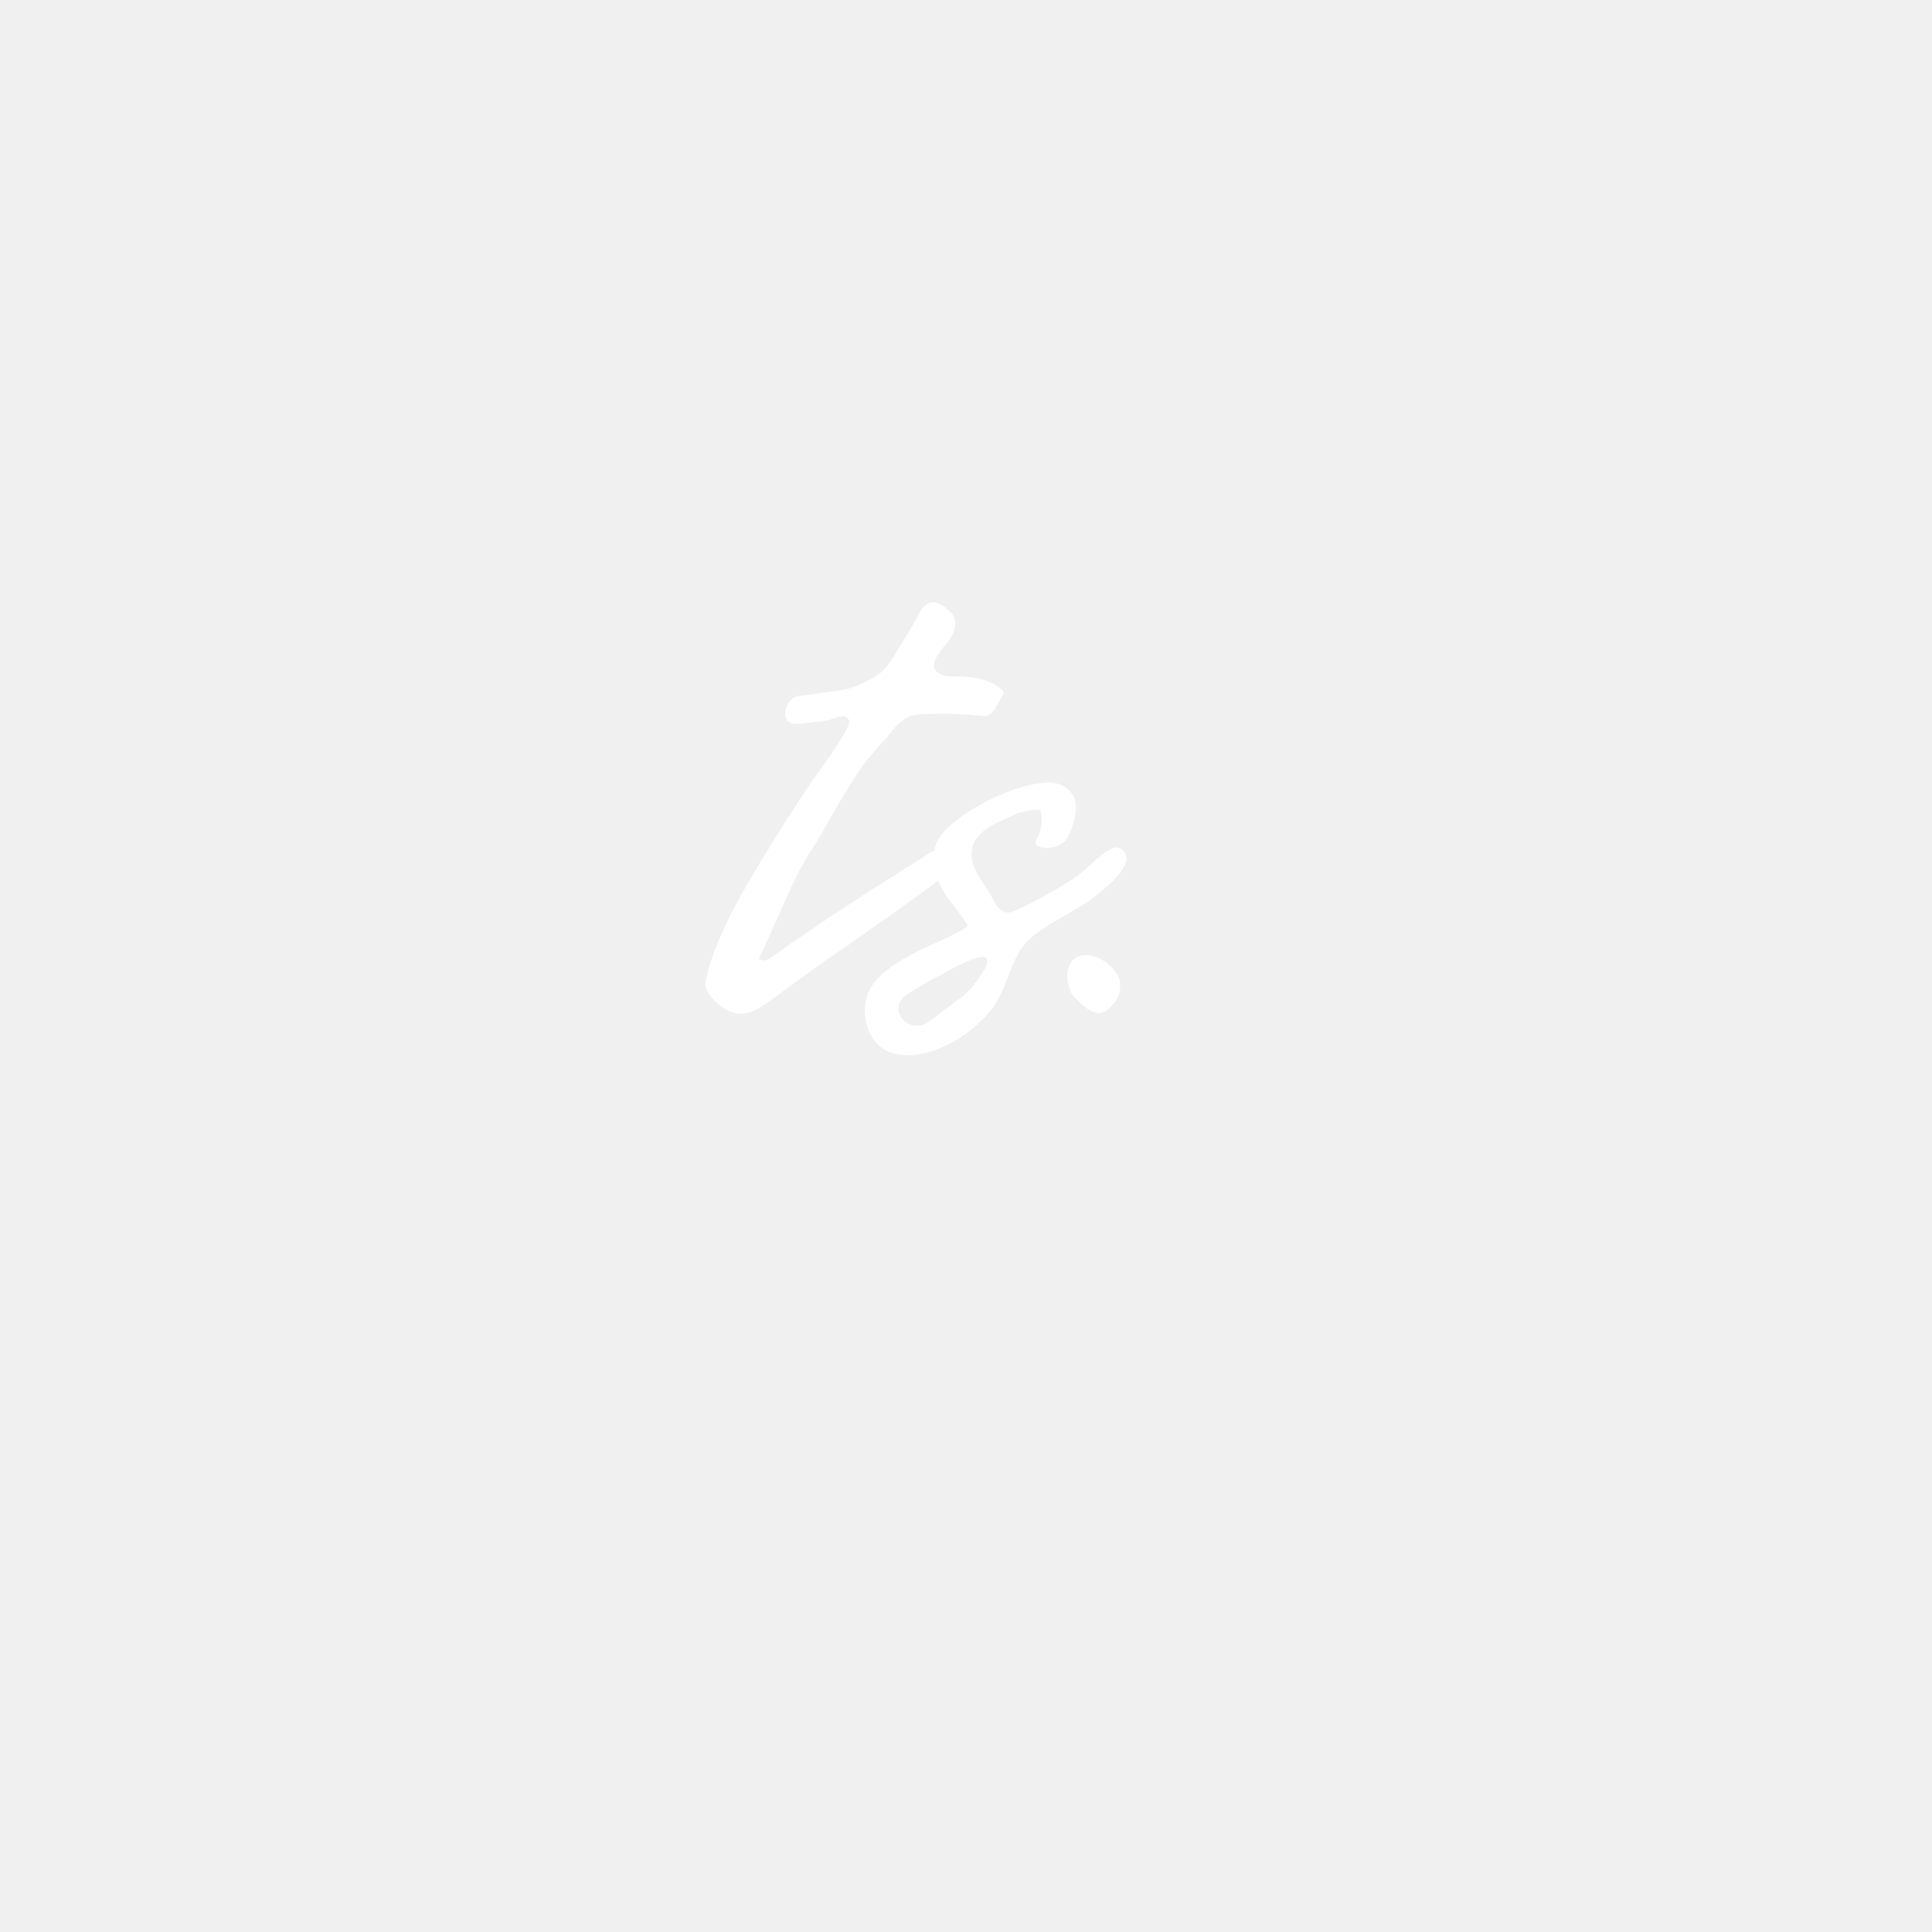
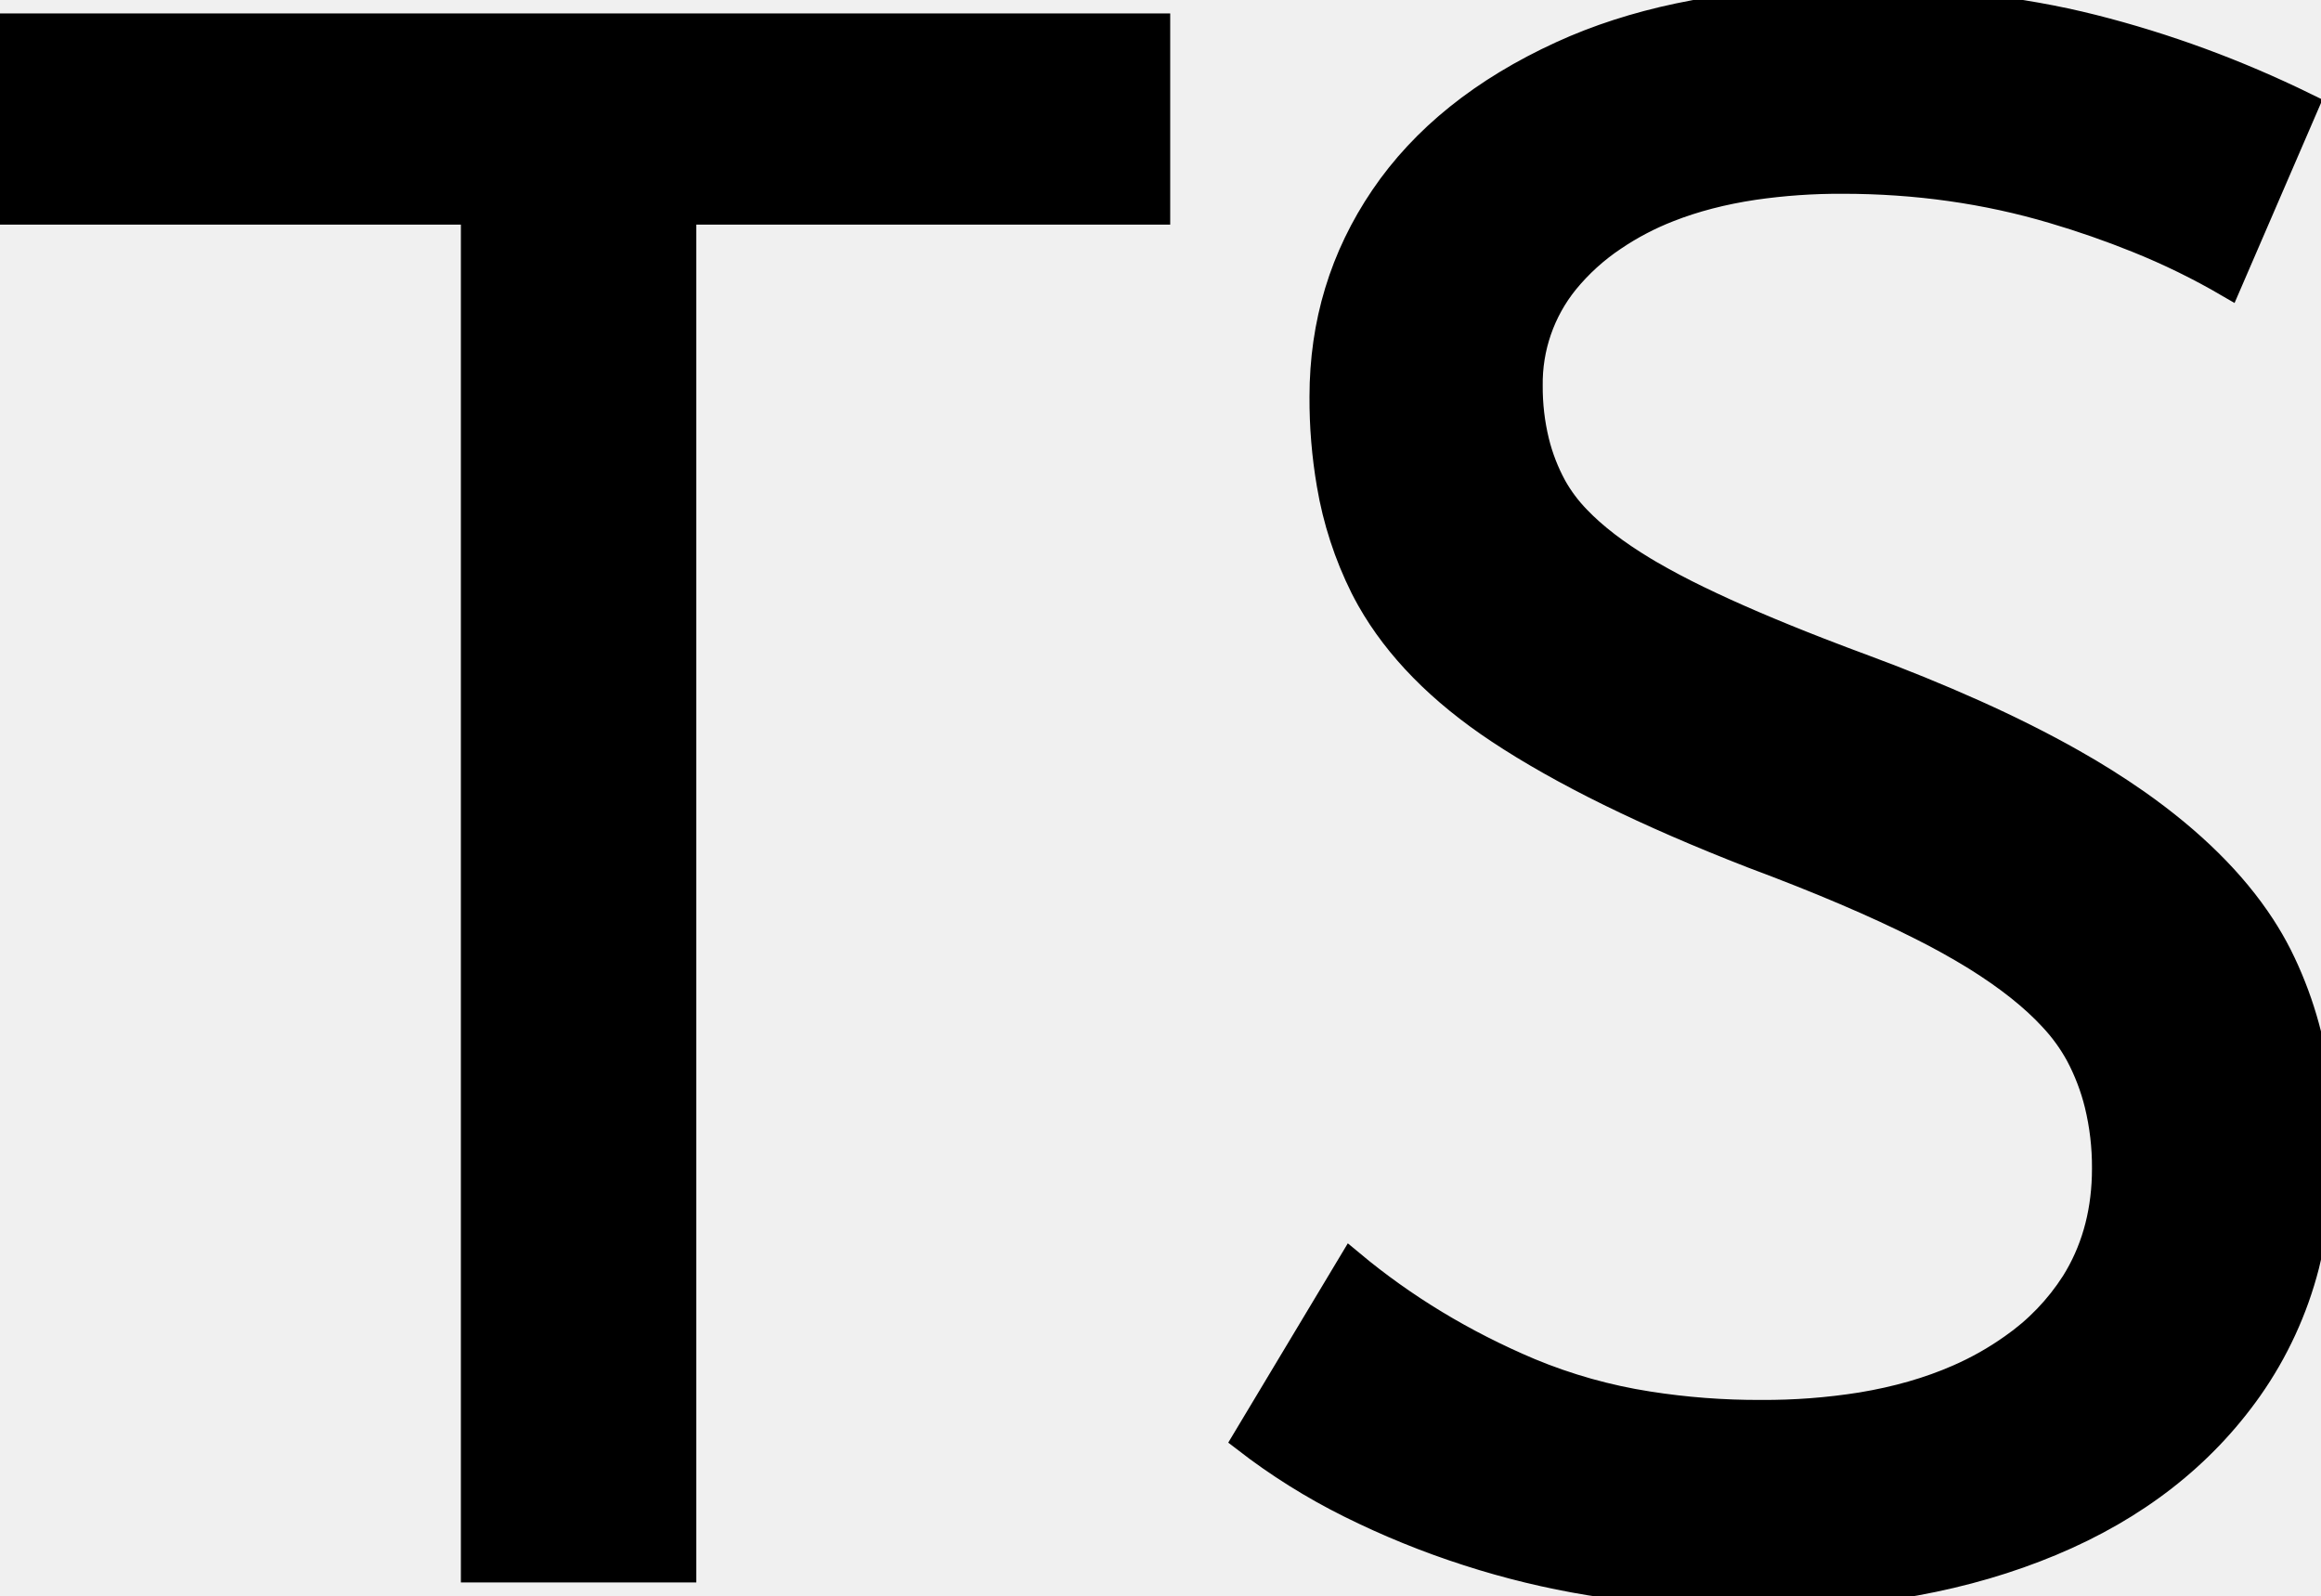
- <svg xmlns="http://www.w3.org/2000/svg" width="500" zoomAndPan="magnify" viewBox="0 0 375 375" height="500" preserveAspectRatio="xMidYMid meet" version="1.0">
-   <defs>
-     <g />
-   </defs>
-   <g fill="#ffffff" fill-opacity="1">
-     <g transform="translate(141.6603, 214.5542)">
-       <g>
-         <path d="M 3.332 -17.918 C 4.441 -18.238 5.551 -18.711 6.66 -19.504 C 10.309 -22.043 13.797 -24.738 17.602 -27.434 C 23.469 -31.398 39.328 -42.66 39.961 -43.293 C 42.34 -45.039 43.926 -48.684 41.547 -49.953 C 40.914 -50.43 39.168 -49.16 38.059 -48.527 L 37.902 -48.367 C 27.91 -42.184 17.762 -35.68 8.246 -28.863 C 7.613 -28.387 6.82 -27.91 6.027 -28.227 C 5.867 -28.227 5.707 -28.387 5.707 -28.543 C 5.707 -28.703 5.707 -28.863 5.867 -29.02 C 9.355 -36 11.895 -43.609 16.176 -50.113 C 17.762 -52.492 19.031 -55.027 20.457 -57.406 C 22.043 -60.102 23.629 -62.797 25.375 -65.336 C 26.801 -67.398 28.387 -69.141 30.129 -71.043 C 31.715 -72.789 32.828 -74.852 35.363 -75.645 C 36.473 -75.961 37.426 -75.961 38.535 -75.961 C 41.867 -76.121 45.195 -75.961 48.527 -75.645 C 49 -75.645 49.477 -75.484 49.953 -75.645 C 50.746 -75.961 51.223 -76.594 51.699 -77.387 L 52.492 -78.816 L 52.965 -79.609 C 53.125 -79.766 53.125 -79.926 53.125 -80.082 C 53.125 -80.402 52.965 -80.559 52.809 -80.719 C 50.43 -82.781 47.098 -83.254 43.926 -83.254 C 43.133 -83.254 42.34 -83.254 41.547 -83.414 C 37.266 -84.84 41.23 -88.488 42.66 -90.391 C 43.77 -92.137 44.246 -93.879 42.977 -95.625 C 41.867 -96.734 39.961 -98.32 38.375 -97.371 C 37.426 -96.734 36.793 -95.785 36.316 -94.672 C 34.887 -92.137 34.887 -92.137 31.875 -87.219 C 31.242 -86.109 30.449 -85 29.336 -84.047 C 27.277 -82.461 24.262 -81.035 21.566 -80.559 C 18.871 -80.242 16.176 -79.766 13.32 -79.449 C 10.941 -79.133 9.672 -75.008 11.895 -74.215 C 13.32 -73.742 16.332 -74.535 17.918 -74.535 C 19.348 -74.691 20.297 -75.328 21.727 -75.484 C 22.203 -75.645 22.996 -75.328 23.152 -74.691 C 23.152 -74.375 23.152 -74.059 22.996 -73.742 C 22.043 -71.043 16.176 -63.434 15.223 -61.848 C 12.211 -57.25 9.199 -52.648 6.344 -47.891 C 1.902 -40.598 -2.539 -32.984 -4.598 -24.738 C -4.758 -24.105 -4.758 -23.629 -4.758 -23.152 C -4.598 -22.676 -4.441 -22.203 -4.125 -21.727 C -2.539 -19.504 0.477 -17.125 3.332 -17.918 Z M 3.332 -17.918 " />
-       </g>
-     </g>
-   </g>
-   <g fill="#ffffff" fill-opacity="1">
-     <g transform="translate(173.2181, 214.5542)">
-       <g>
-         <path d="M 0 -10.148 C 6.5 -8.246 15.066 -13.32 19.031 -18.395 C 22.359 -22.359 22.836 -28.703 26.484 -32.191 C 29.656 -35.047 34.57 -37.266 38.059 -39.645 C 39.961 -41.074 48.684 -47.258 44.086 -49.953 C 43.293 -50.586 40.754 -48.844 40.121 -48.207 C 38.695 -46.941 37.426 -45.672 35.68 -44.402 C 32.191 -42.023 28.387 -39.961 24.422 -38.059 C 23.789 -37.742 22.996 -37.426 22.203 -37.426 C 20.773 -37.582 19.824 -39.328 19.188 -40.598 C 17.918 -42.977 15.543 -45.512 15.383 -48.367 C 15.066 -53.125 20.297 -54.871 23.789 -56.457 C 25.215 -57.09 26.324 -57.25 27.91 -57.406 L 28.543 -57.406 C 28.703 -57.25 28.863 -56.93 28.863 -56.773 C 29.18 -55.027 28.863 -53.285 28.07 -51.855 C 27.75 -51.379 27.594 -50.586 28.07 -50.43 C 29.973 -49.32 33.145 -50.27 34.094 -52.172 C 35.207 -54.395 36.473 -58.199 34.887 -60.418 C 34.094 -61.688 32.508 -62.48 31.082 -62.641 C 29.496 -62.797 28.07 -62.48 26.484 -62.164 C 20.934 -60.738 15.223 -57.883 10.941 -54.078 C 6.184 -49.793 7.613 -44.402 11.102 -39.805 C 11.895 -38.852 12.688 -37.742 13.48 -36.633 C 14.906 -34.57 15.066 -34.887 12.688 -33.621 C 9.516 -31.875 5.867 -30.605 2.695 -28.703 C 0.16 -27.277 -2.539 -25.531 -4.125 -22.996 C -6.66 -18.711 -5.234 -11.734 0 -10.148 Z M 7.453 -16.492 C 3.012 -13.164 -1.27 -18.871 2.855 -21.566 C 5.074 -22.996 7.453 -24.422 9.832 -25.531 C 10.785 -26.168 17.285 -29.812 18.238 -28.543 C 19.188 -27.434 15.859 -23.469 15.223 -22.676 C 14.273 -21.727 13.32 -20.773 12.844 -20.617 Z M 7.453 -16.492 " />
-       </g>
-     </g>
-   </g>
-   <g fill="#ffffff" fill-opacity="1">
-     <g transform="translate(207.1546, 214.5542)">
-       <g>
-         <path d="M 7.77 -18.555 C 9.672 -20.141 10.625 -21.727 10.148 -24.422 C 8.562 -29.02 0.477 -31.875 0 -25.375 C 0 -23.629 0.477 -21.727 1.746 -20.617 C 4.125 -18.238 6.027 -17.125 7.77 -18.555 Z M 7.77 -18.555 " />
-       </g>
-     </g>
+ <svg xmlns="http://www.w3.org/2000/svg" width="84.24" height="57.92" viewBox="0 0 84.24 57.92">
+   <g id="svgGroup" stroke-linecap="round" fill-rule="evenodd" font-size="9pt" stroke="#000000" stroke-width="0.25mm" fill="#000000" style="stroke:#000000;stroke-width:0.25mm;fill:#000000">
+     <path d="M 45.2 52.24 L 49.04 45.84 Q 51.92 48.24 55.52 49.76 A 18.679 18.679 0 0 0 59.816 50.968 A 25.694 25.694 0 0 0 63.92 51.28 A 22.385 22.385 0 0 0 67.558 51.003 Q 69.496 50.683 71.065 49.995 A 10.96 10.96 0 0 0 73.04 48.88 A 8.224 8.224 0 0 0 75.277 46.556 Q 76.33 44.871 76.396 42.693 A 9.693 9.693 0 0 0 76.4 42.4 A 9.552 9.552 0 0 0 76.13 40.086 A 7.853 7.853 0 0 0 75.44 38.28 A 6.478 6.478 0 0 0 74.48 36.955 Q 73.456 35.842 71.72 34.76 A 25.684 25.684 0 0 0 69.741 33.658 Q 67.285 32.415 63.6 31.04 Q 57.84 28.8 54.4 26.52 Q 51.215 24.409 49.71 21.75 A 10.642 10.642 0 0 1 49.48 21.32 A 13.333 13.333 0 0 1 48.263 17.583 A 18.342 18.342 0 0 1 48 14.4 Q 48 10.4 50.2 7.16 Q 52.4 3.92 56.68 1.96 Q 60.558 0.184 65.914 0.017 A 36.182 36.182 0 0 1 67.04 0 Q 72 0 75.96 1 Q 79.92 2 83.68 3.84 L 80.88 10.32 A 25.197 25.197 0 0 0 77.579 8.705 A 33.349 33.349 0 0 0 74.52 7.64 Q 70.88 6.56 66.88 6.56 A 21.75 21.75 0 0 0 63.656 6.784 Q 61.95 7.04 60.56 7.589 A 10.093 10.093 0 0 0 58.56 8.64 A 7.921 7.921 0 0 0 56.829 10.212 A 5.887 5.887 0 0 0 55.52 14 A 8.372 8.372 0 0 0 55.754 16.018 A 6.849 6.849 0 0 0 56.4 17.68 A 5.529 5.529 0 0 0 57.255 18.82 Q 58.154 19.763 59.673 20.677 A 18.802 18.802 0 0 0 59.88 20.8 A 26.402 26.402 0 0 0 61.653 21.738 Q 63.468 22.62 66.037 23.618 A 104.013 104.013 0 0 0 67.68 24.24 A 64.983 64.983 0 0 1 71.663 25.864 Q 73.609 26.738 75.21 27.644 A 28.403 28.403 0 0 1 77.56 29.12 Q 80.542 31.218 82.102 33.611 A 11.384 11.384 0 0 1 82.72 34.68 A 14.063 14.063 0 0 1 84.113 39.37 A 17.724 17.724 0 0 1 84.24 41.52 A 17.368 17.368 0 0 1 83.706 45.921 A 13.684 13.684 0 0 1 81.64 50.4 Q 79.04 54.08 74.44 56 Q 69.84 57.92 63.92 57.92 A 37.893 37.893 0 0 1 57.7 57.43 A 30.439 30.439 0 0 1 53.28 56.36 A 30.565 30.565 0 0 1 48.987 54.614 A 22.746 22.746 0 0 1 45.2 52.24 Z M 24.8 56.96 L 17.2 56.96 L 17.2 7.68 L 0 7.68 L 0 0.96 L 42 0.96 L 42 7.68 L 24.8 7.68 L 24.8 56.96 Z" vector-effect="non-scaling-stroke" />
  </g>
</svg>
